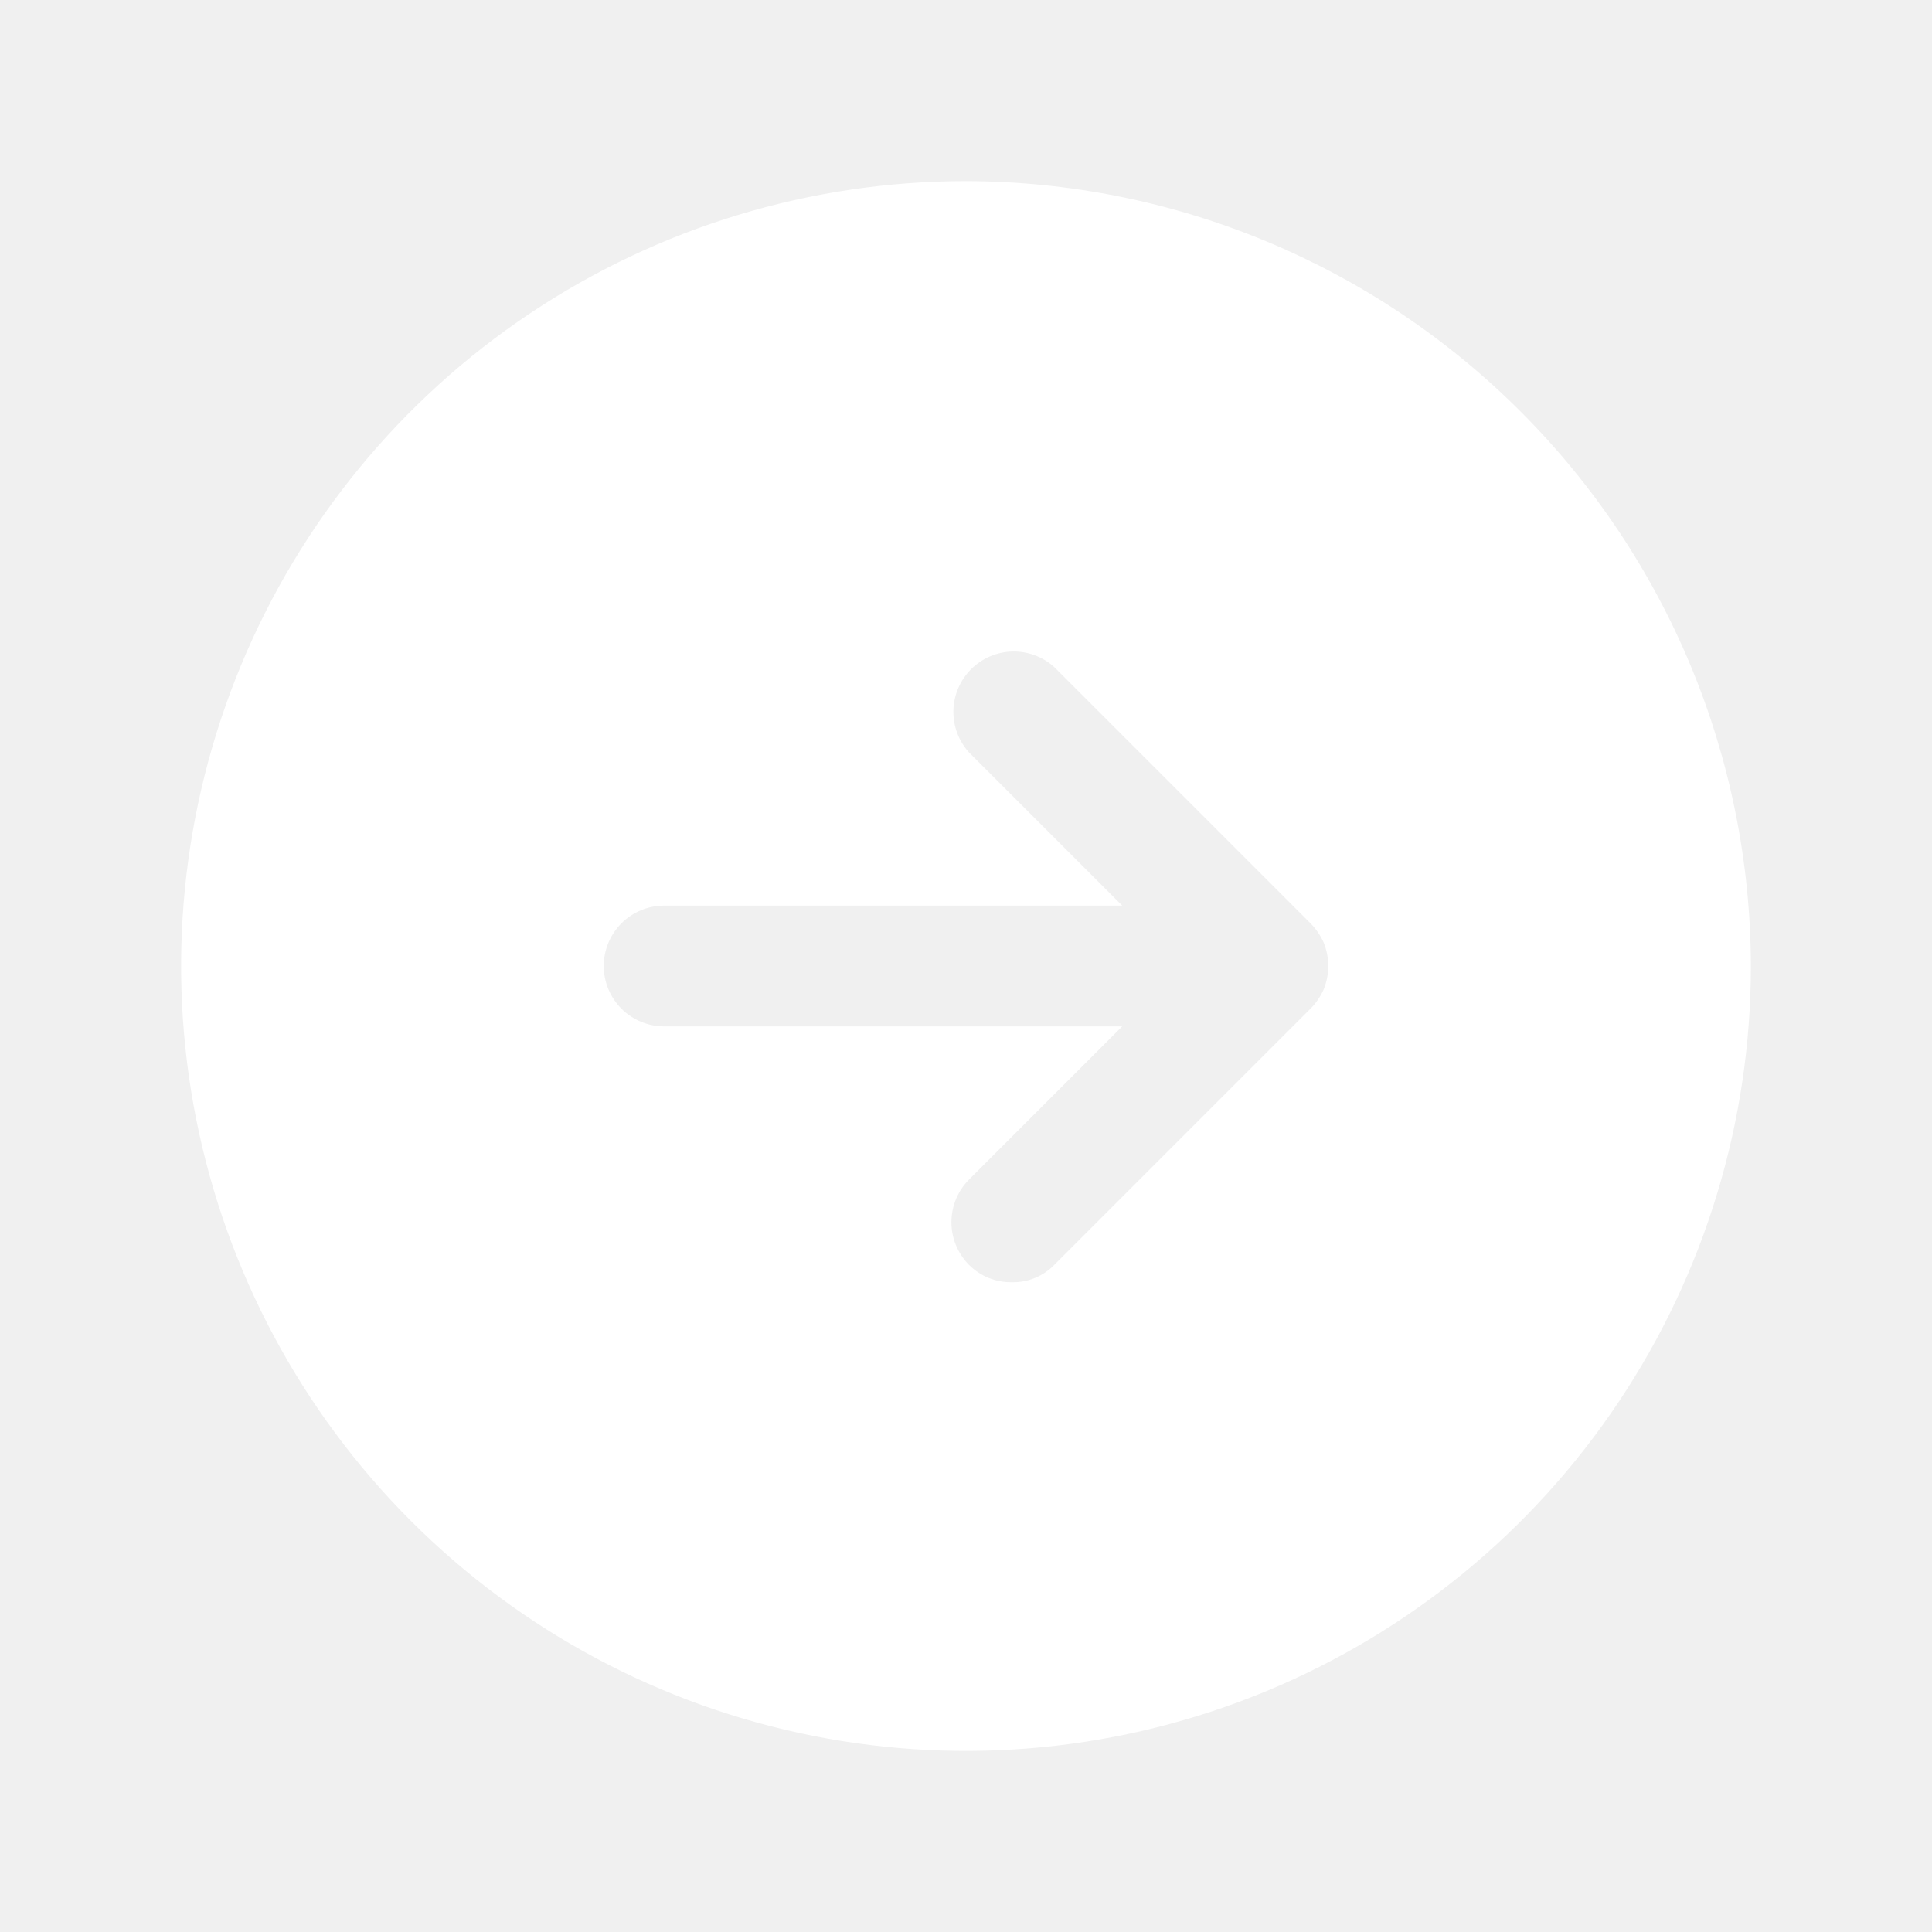
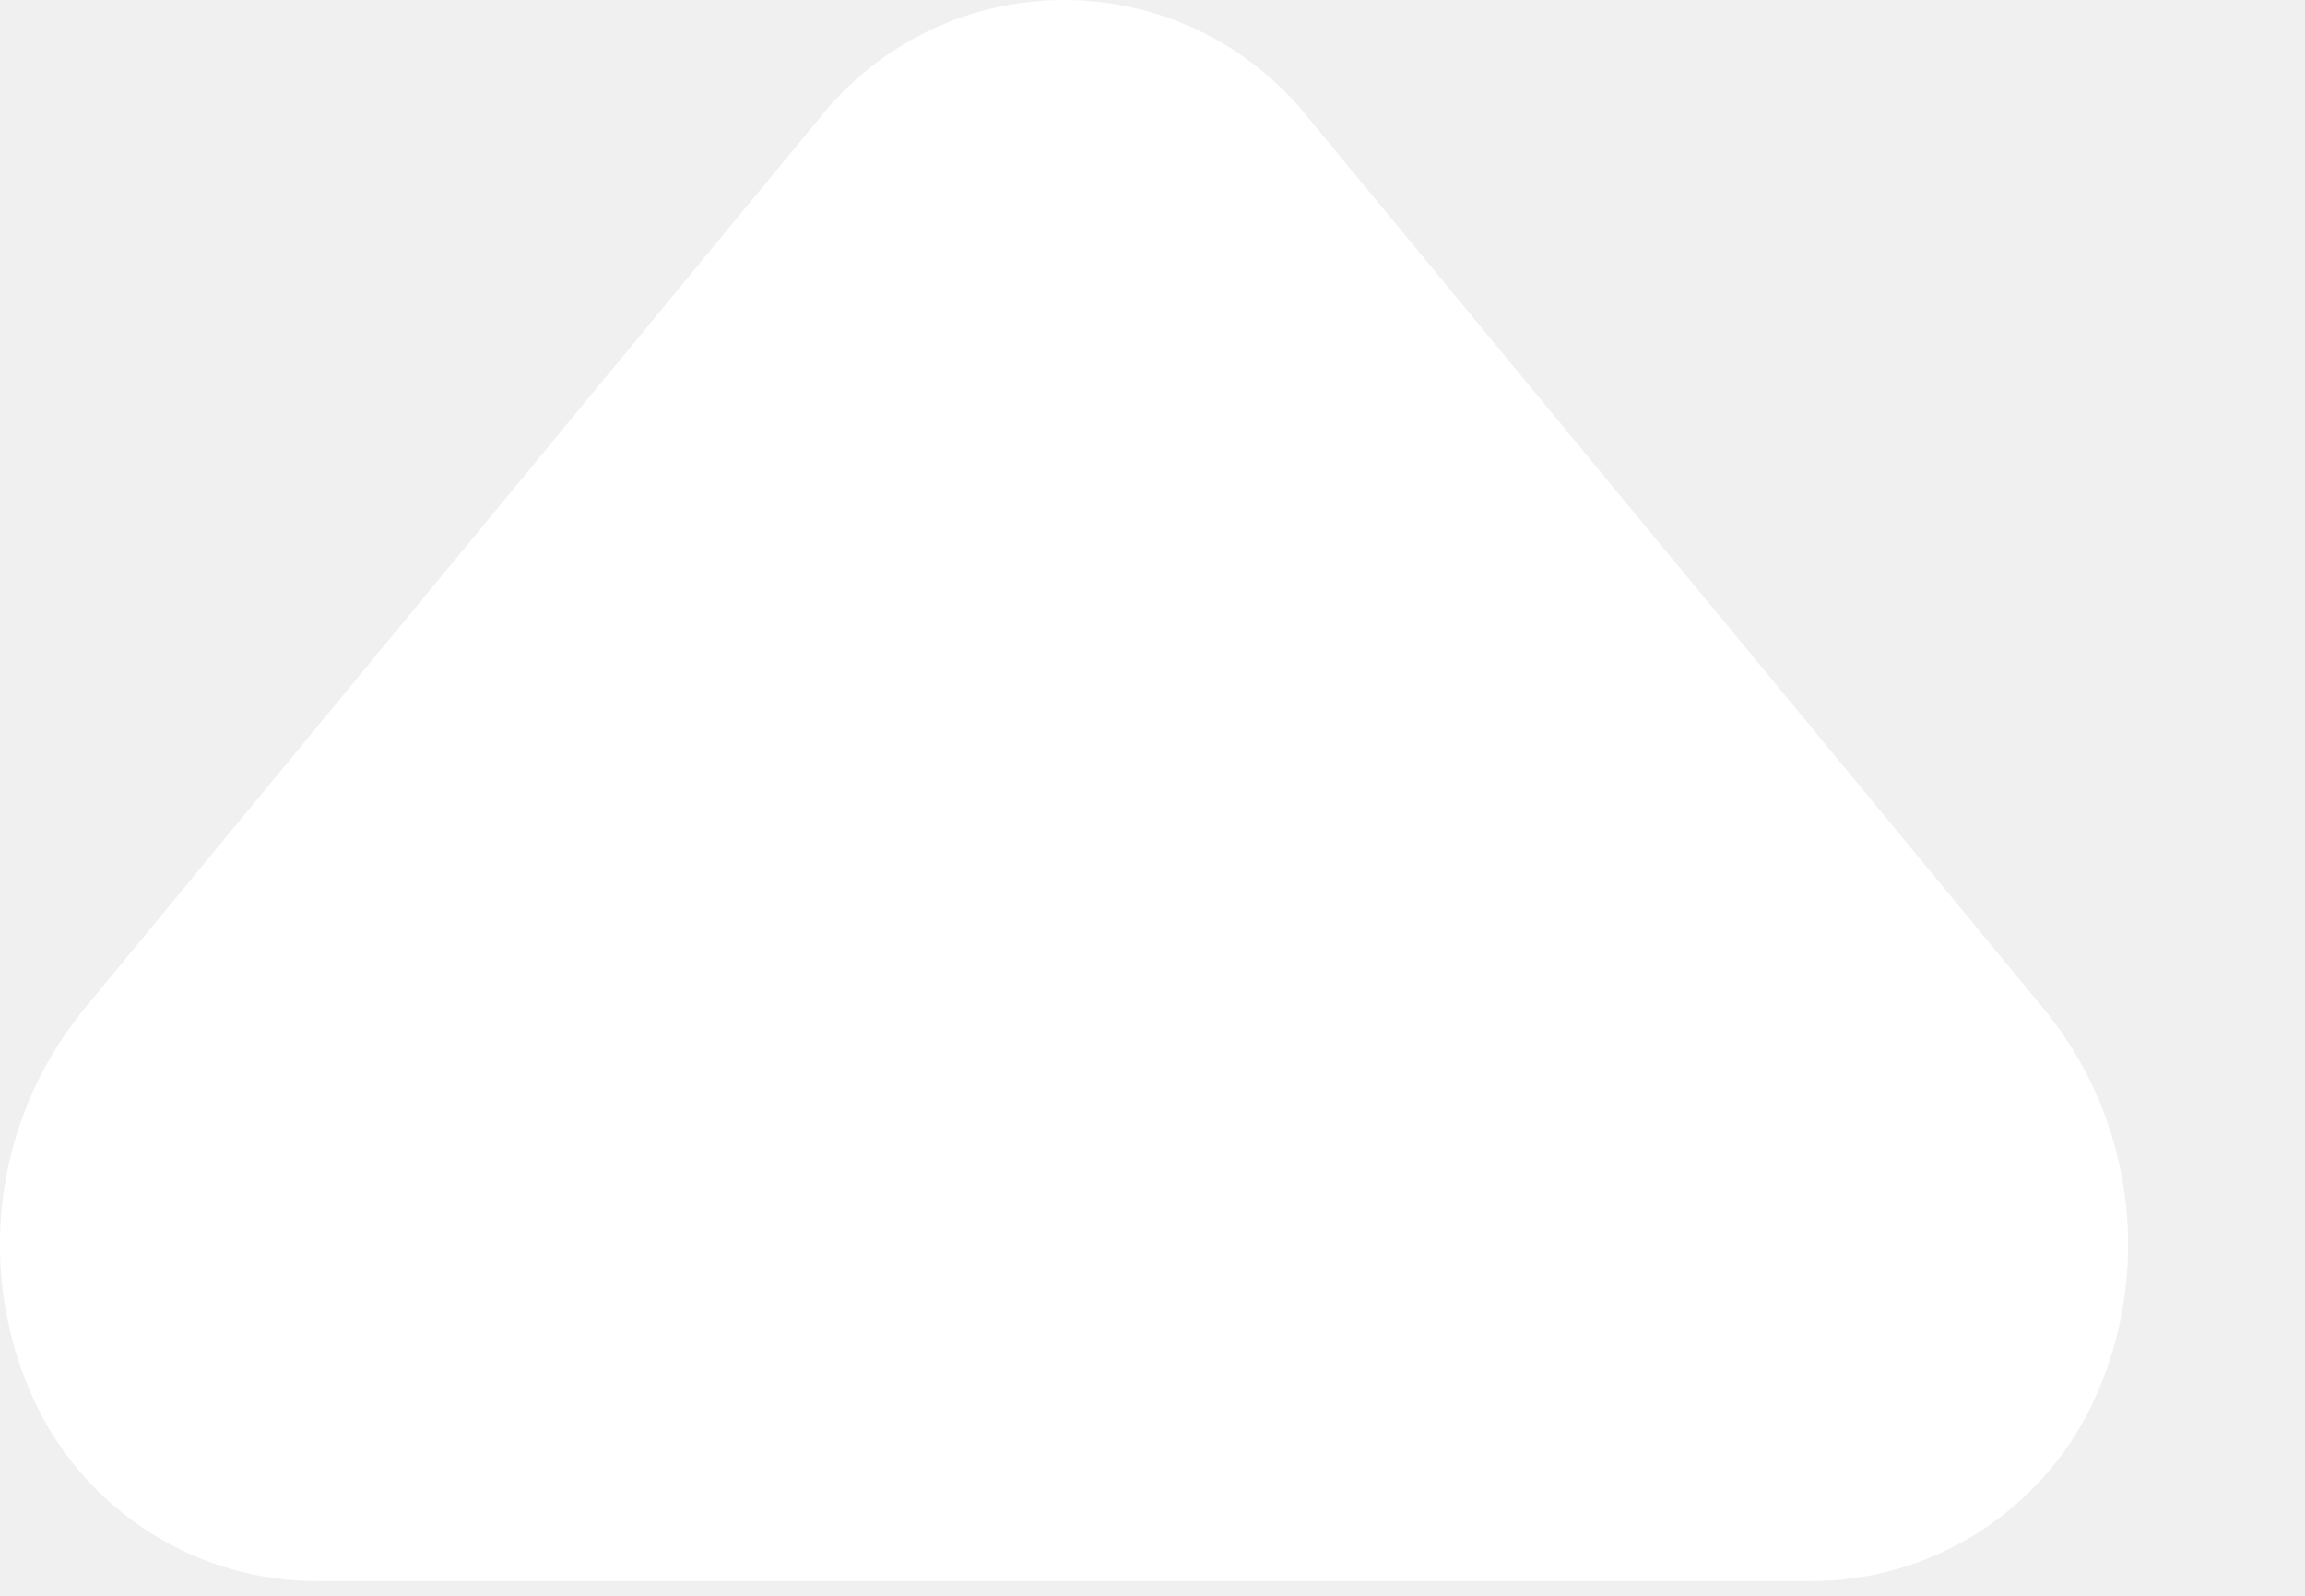
- <svg xmlns="http://www.w3.org/2000/svg" width="40" height="40" viewBox="0 0 40 40" fill="none">
-   <path d="M20 3.75C16.786 3.75 13.644 4.703 10.972 6.489C8.3 8.274 6.217 10.812 4.987 13.781C3.757 16.751 3.435 20.018 4.062 23.17C4.689 26.322 6.237 29.218 8.51 31.491C10.782 33.763 13.678 35.311 16.83 35.938C19.982 36.565 23.249 36.243 26.219 35.013C29.188 33.783 31.726 31.7 33.511 29.028C35.297 26.356 36.25 23.214 36.25 20C36.242 15.693 34.527 11.564 31.481 8.519C28.436 5.473 24.307 3.758 20 3.75ZM27.406 20.484C27.338 20.636 27.243 20.773 27.125 20.891L21.828 26.188C21.715 26.304 21.578 26.396 21.428 26.458C21.277 26.52 21.116 26.55 20.953 26.547C20.788 26.55 20.624 26.52 20.471 26.459C20.318 26.397 20.179 26.305 20.062 26.188C19.829 25.953 19.698 25.636 19.698 25.305C19.698 24.974 19.829 24.656 20.062 24.422L23.234 21.25H13.75C13.418 21.25 13.101 21.118 12.866 20.884C12.632 20.649 12.5 20.331 12.5 20C12.5 19.669 12.632 19.351 12.866 19.116C13.101 18.882 13.418 18.75 13.75 18.75H23.234L20.062 15.578C19.847 15.34 19.731 15.029 19.739 14.708C19.747 14.387 19.878 14.082 20.105 13.855C20.332 13.628 20.637 13.497 20.958 13.489C21.279 13.481 21.59 13.597 21.828 13.812L27.125 19.109C27.243 19.227 27.338 19.364 27.406 19.516C27.531 19.826 27.531 20.174 27.406 20.484Z" fill="white" />
+ <svg xmlns="http://www.w3.org/2000/svg" width="13" height="9" viewBox="0 0 13 9" fill="none">
+   <path d="M10.211 8.917H1.791C1.459 8.918 1.133 8.824 0.852 8.647C0.57 8.47 0.345 8.217 0.201 7.917C0.033 7.562 -0.032 7.166 0.014 6.775C0.06 6.384 0.215 6.014 0.461 5.707L4.671 0.607C4.836 0.417 5.041 0.264 5.27 0.159C5.5 0.054 5.749 0 6.001 0C6.253 0 6.503 0.054 6.732 0.159C6.962 0.264 7.166 0.417 7.331 0.607L11.541 5.707C11.787 6.014 11.942 6.384 11.988 6.775C12.034 7.166 11.969 7.562 11.801 7.917C11.658 8.217 11.432 8.47 11.151 8.647C10.869 8.824 10.544 8.918 10.211 8.917Z" fill="white" />
</svg>
